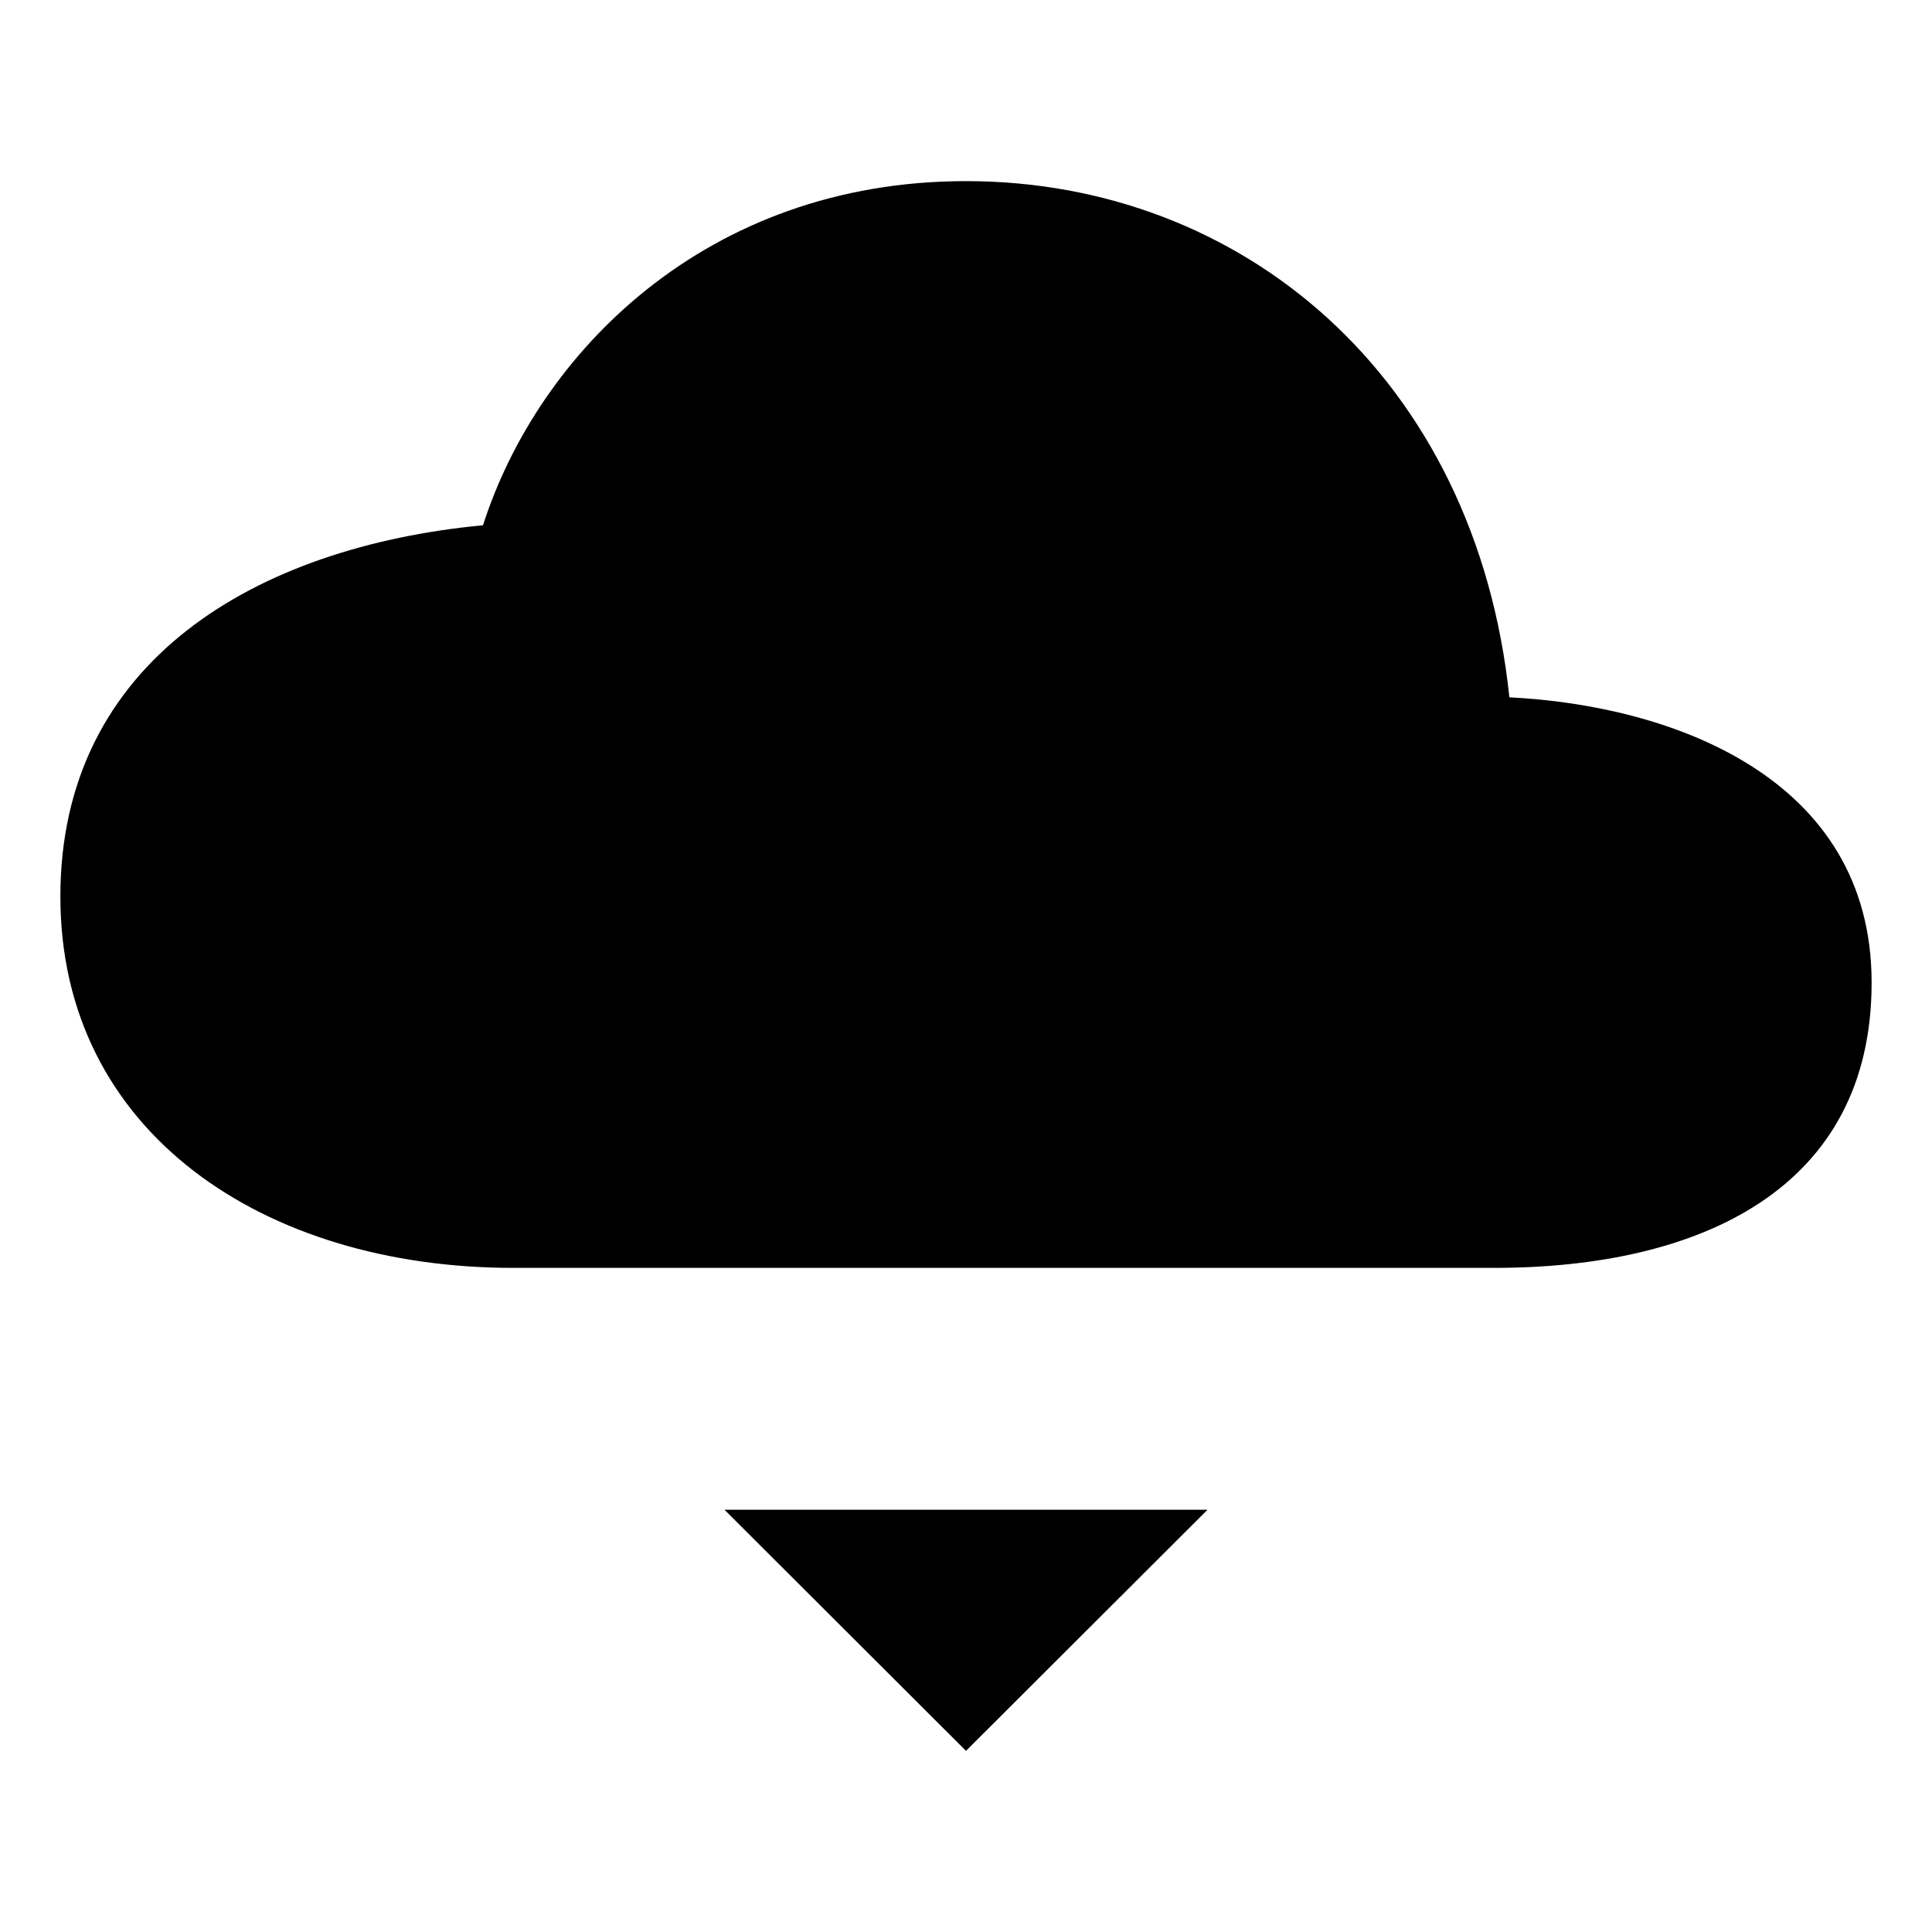
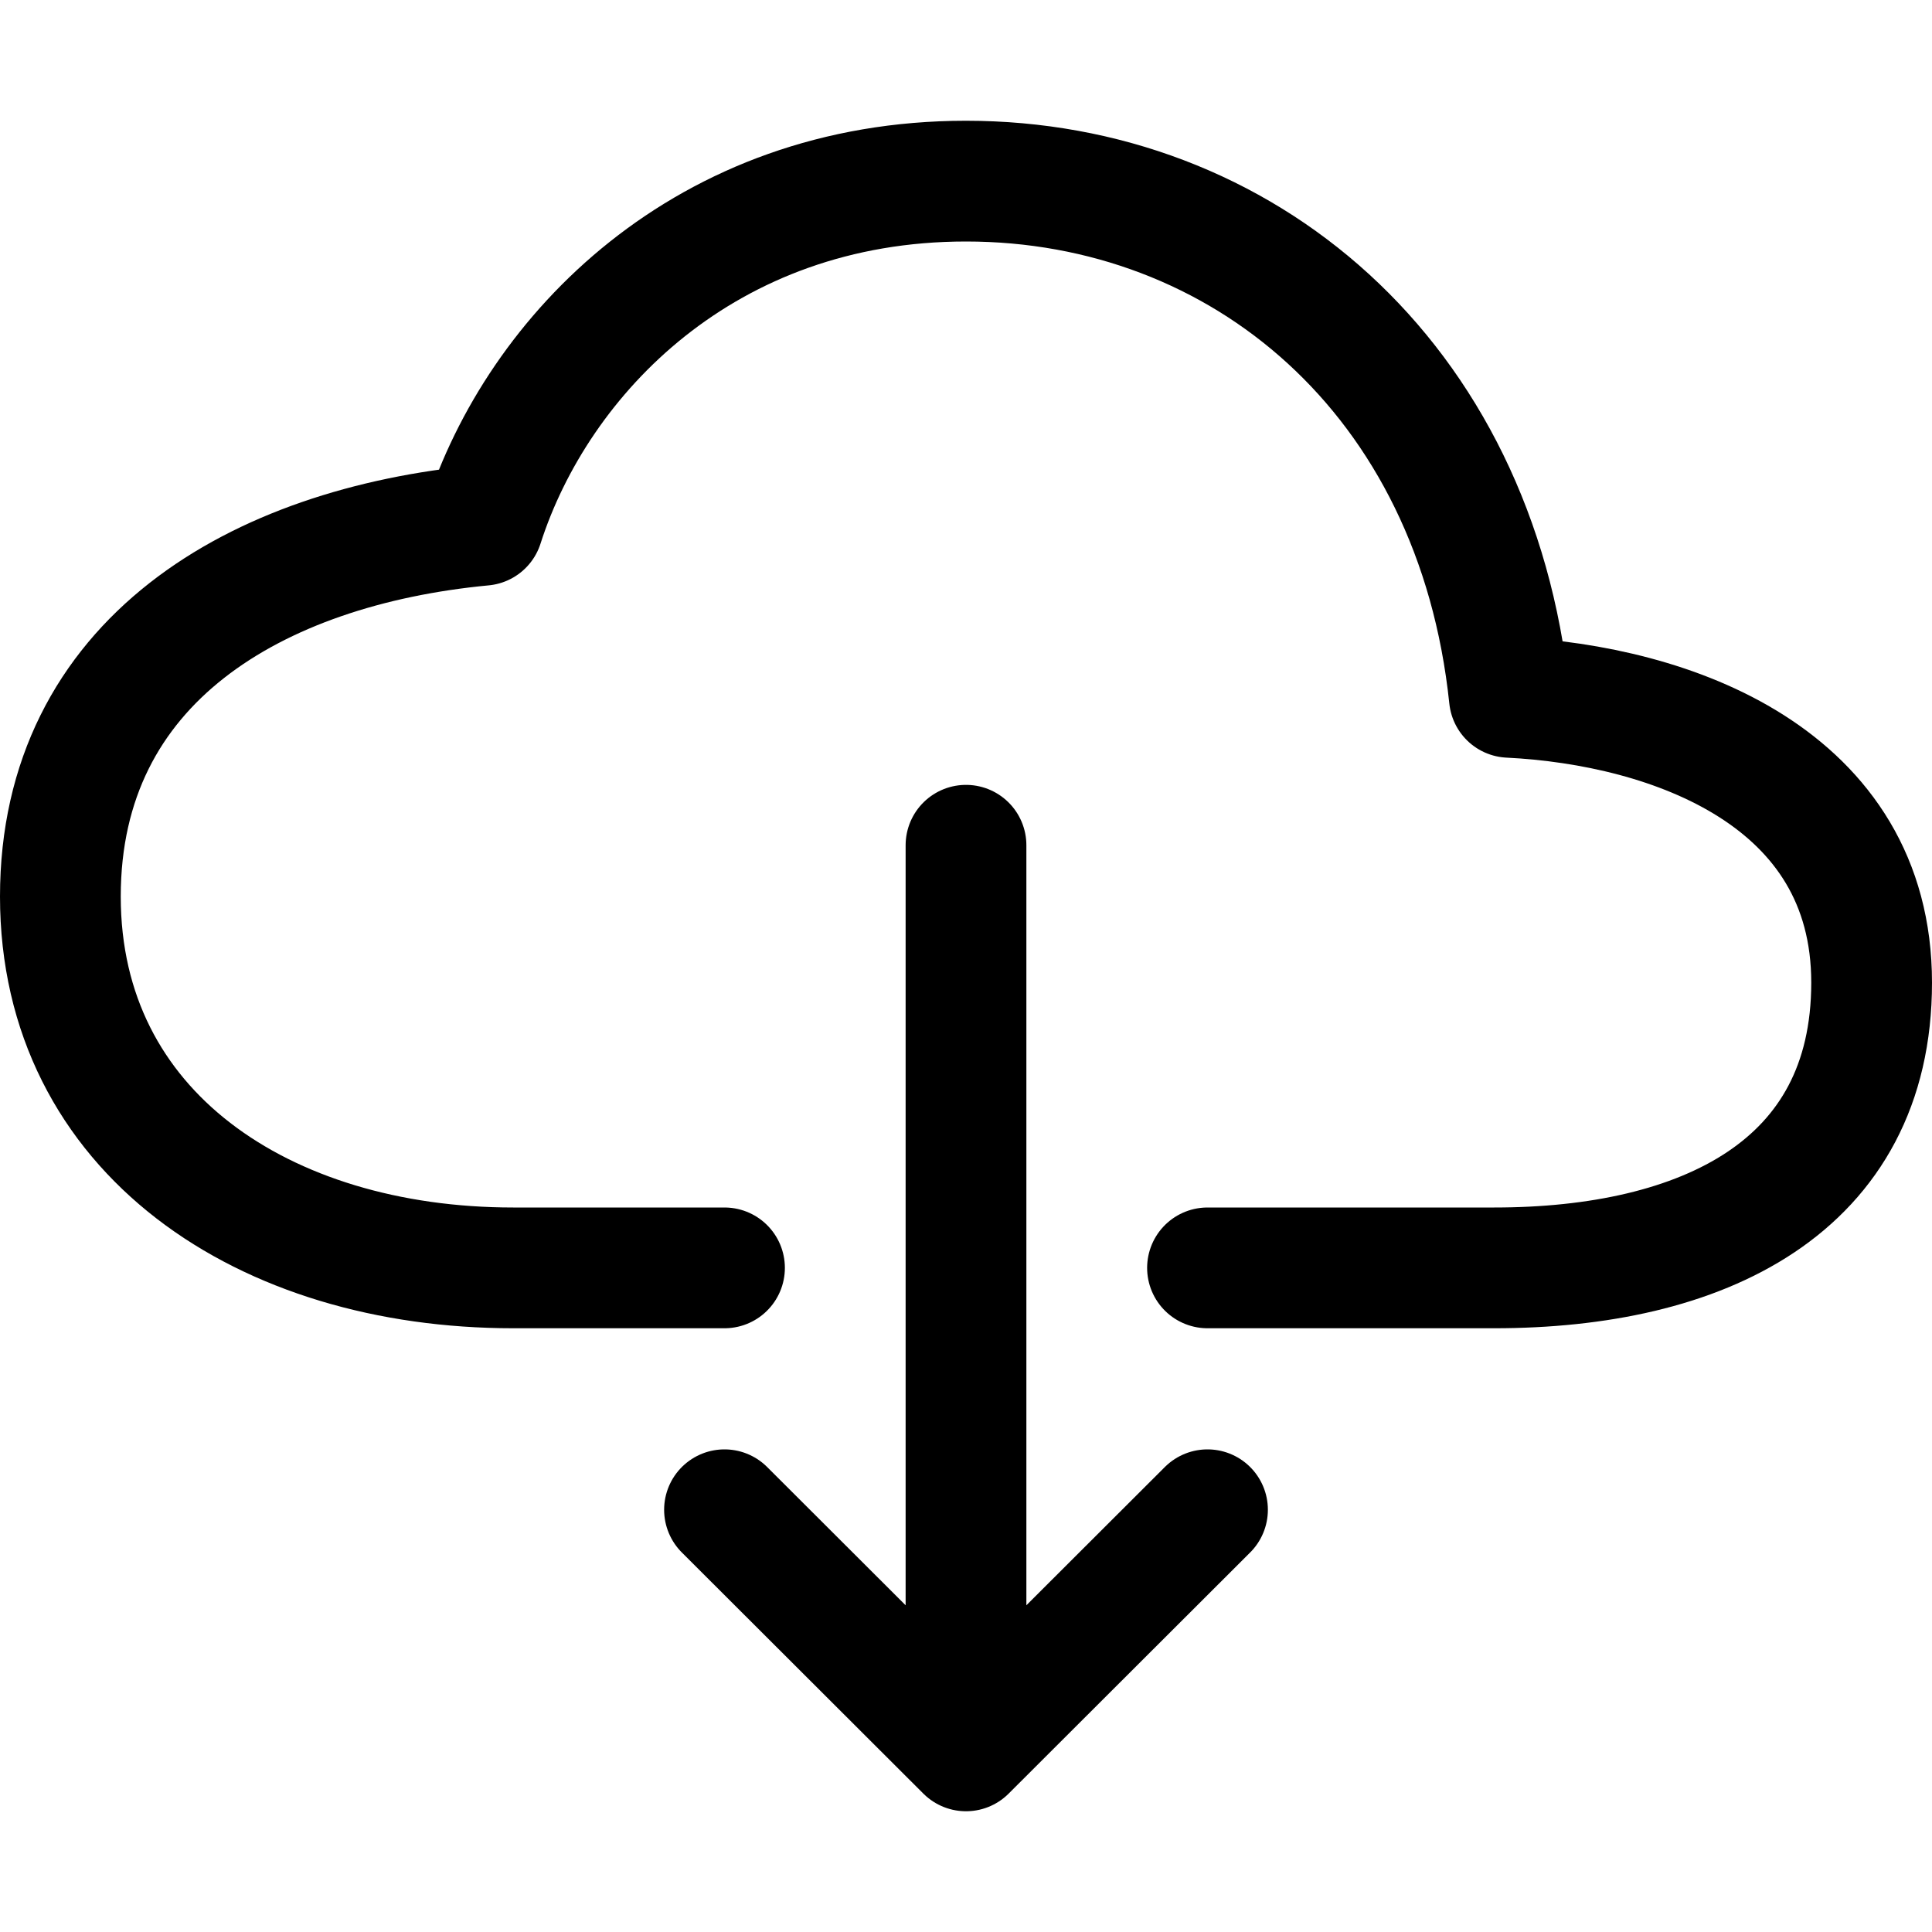
- <svg xmlns="http://www.w3.org/2000/svg" class="ionicon" viewBox="0 0 512 512">
-   <path d="M320 336h76c55 0 100-21.21 100-75.6s-53-73.47-96-75.6C391.11 99.74 329 48 256 48c-69 0-113.44 45.79-128 91.2-60 5.7-112 35.88-112 98.4S70 336 136 336h56M192 400.1l64 63.9 64-63.9M256 224v224.03" stroke-linecap="round" stroke-linejoin="round" class="ionicon-fill-none ionicon-stroke-width" />
+ <svg xmlns="http://www.w3.org/2000/svg" viewBox="0 0 512 512" class="ionicon">
+   <path d="M320 336h76c55 0 100-21.21 100-75.6s-53-73.47-96-75.6C391.11 99.74 329 48 256 48c-69 0-113.44 45.79-128 91.2-60 5.7-112 35.88-112 98.4S70 336 136 336h56M192 400.1l64 63.9 64-63.9M256 224v224.03" fill="none" stroke="currentColor" stroke-linecap="round" stroke-linejoin="round" stroke-width="32px" />
</svg>
